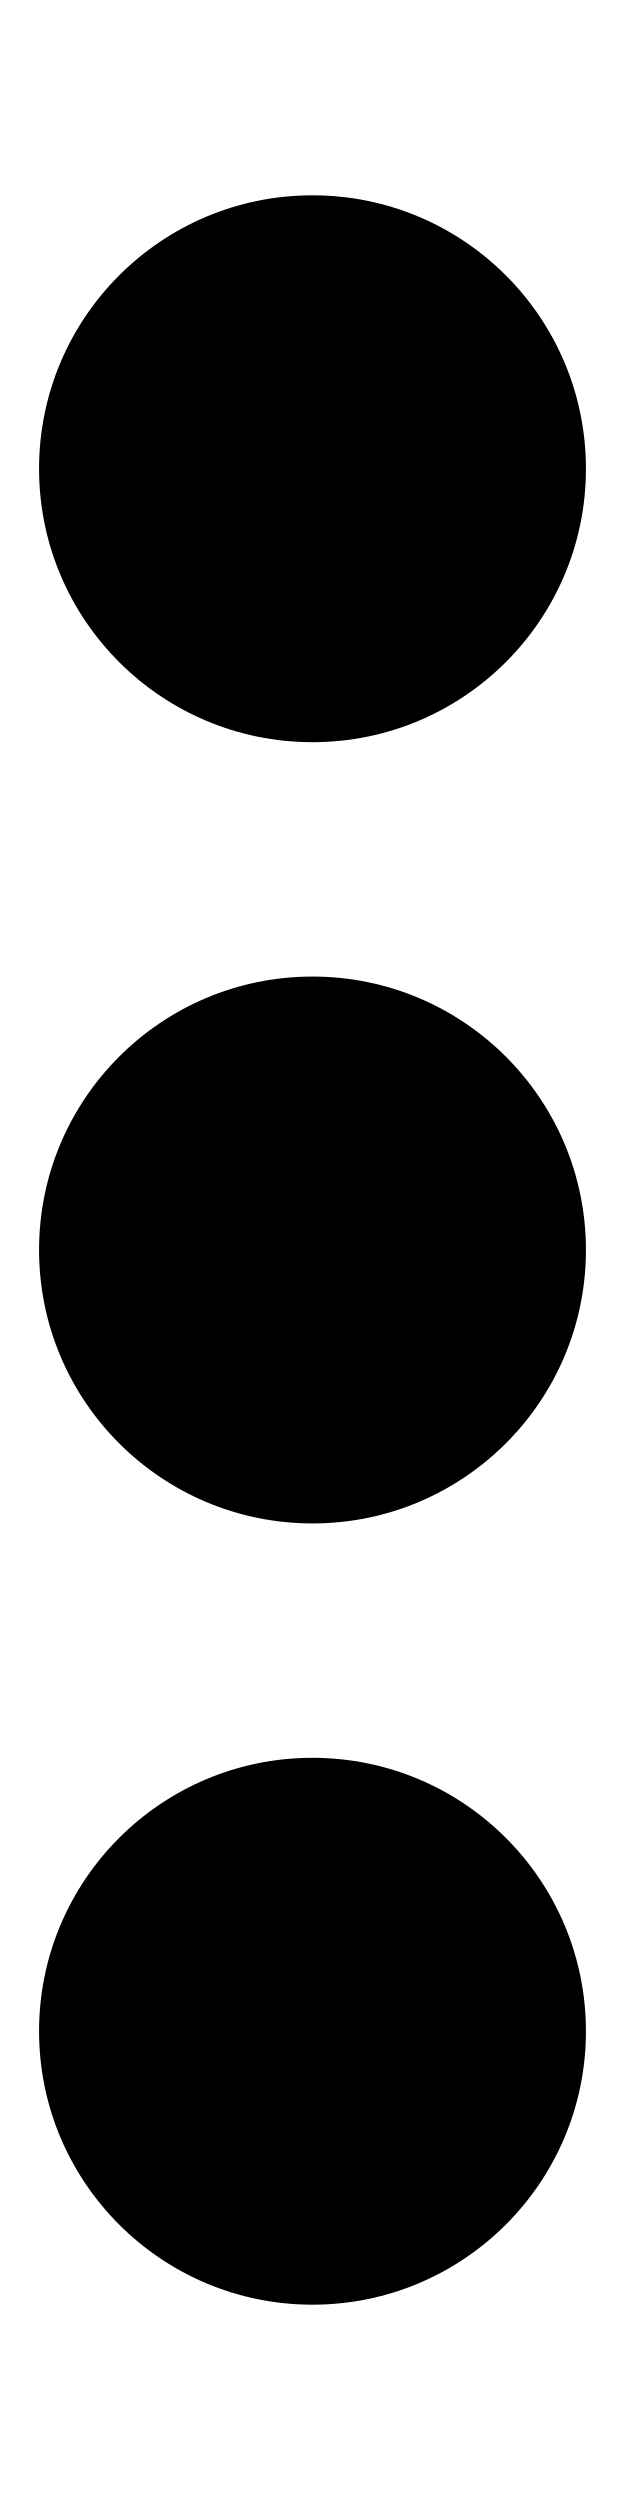
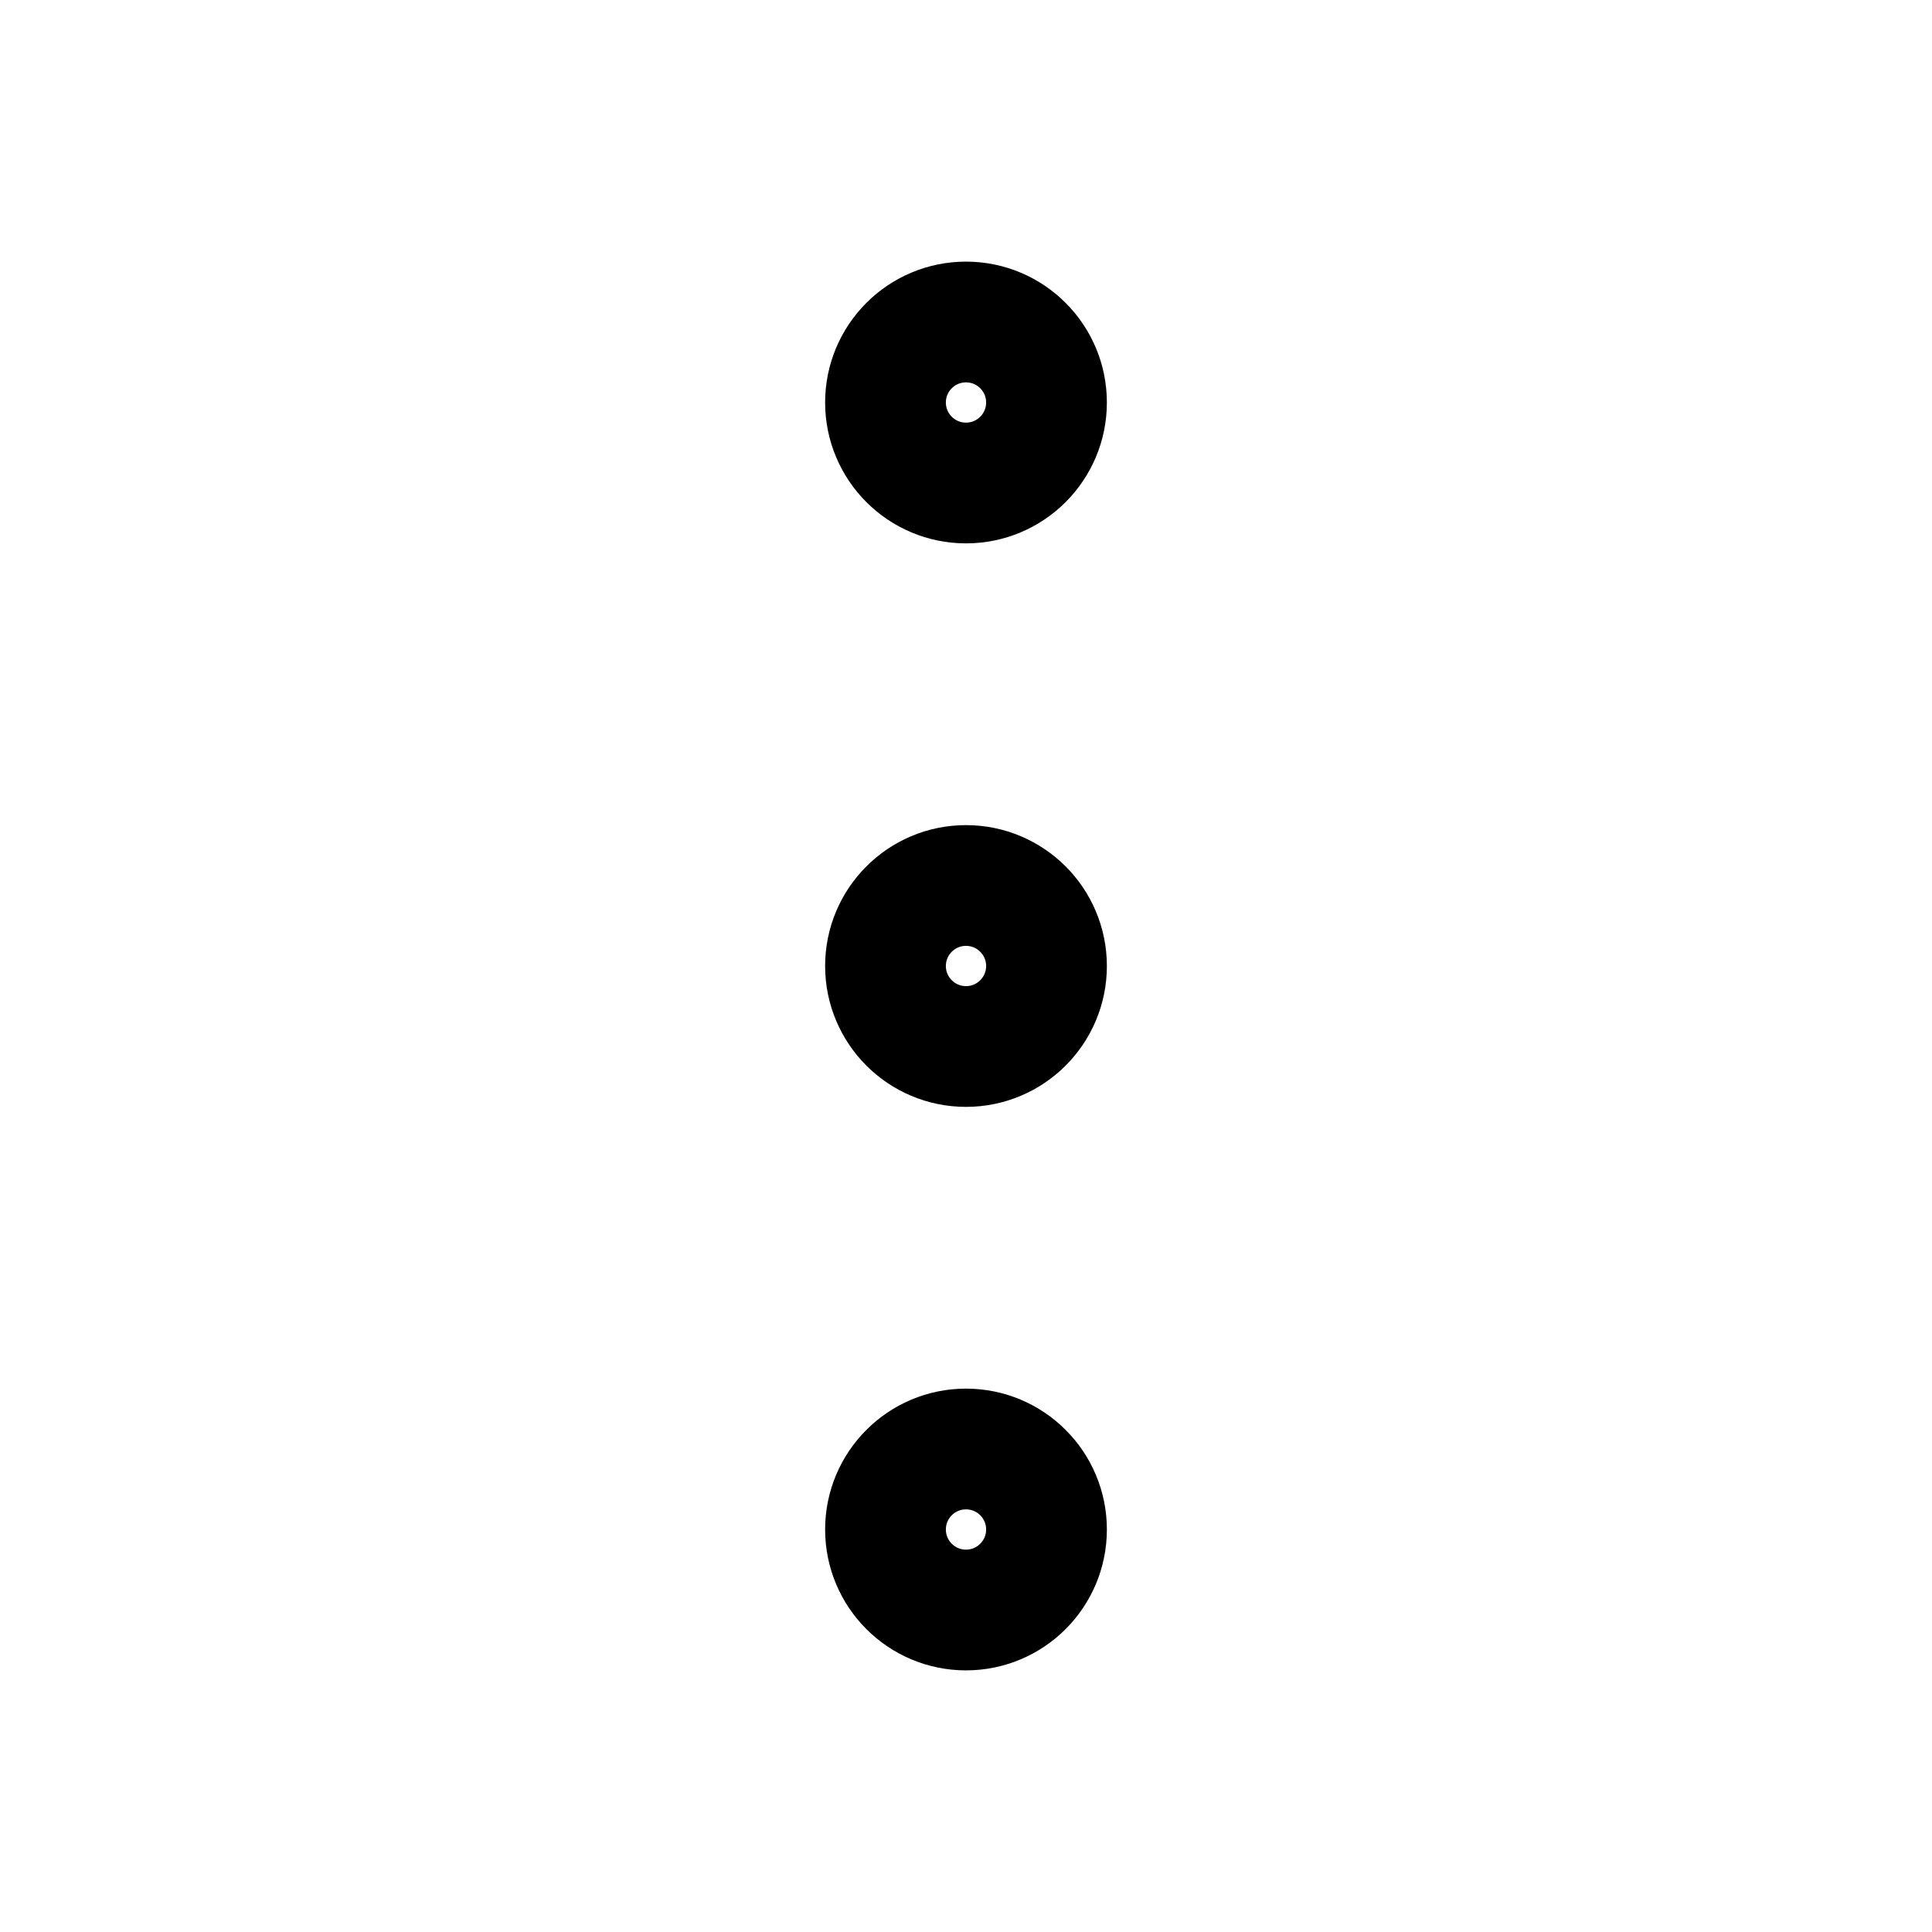
- <svg xmlns="http://www.w3.org/2000/svg" viewBox="0 0 128 512">
-   <path d="M64 360a56 56 0 1 0 0 112 56 56 0 1 0 0-112zm0-160a56 56 0 1 0 0 112 56 56 0 1 0 0-112zM120 96A56 56 0 1 0 8 96a56 56 0 1 0 112 0z" />
+ <svg xmlns="http://www.w3.org/2000/svg" width="100" height="100" viewBox="0 0 24 24" fill="none" stroke="currentColor" stroke-width="1.5" stroke-linecap="round" stroke-linejoin="round" class="feather feather-more-vertical">
+   <circle cx="12" cy="12" r="1" />
+   <circle cx="12" cy="5" r="1" />
+   <circle cx="12" cy="19" r="1" />
</svg>
